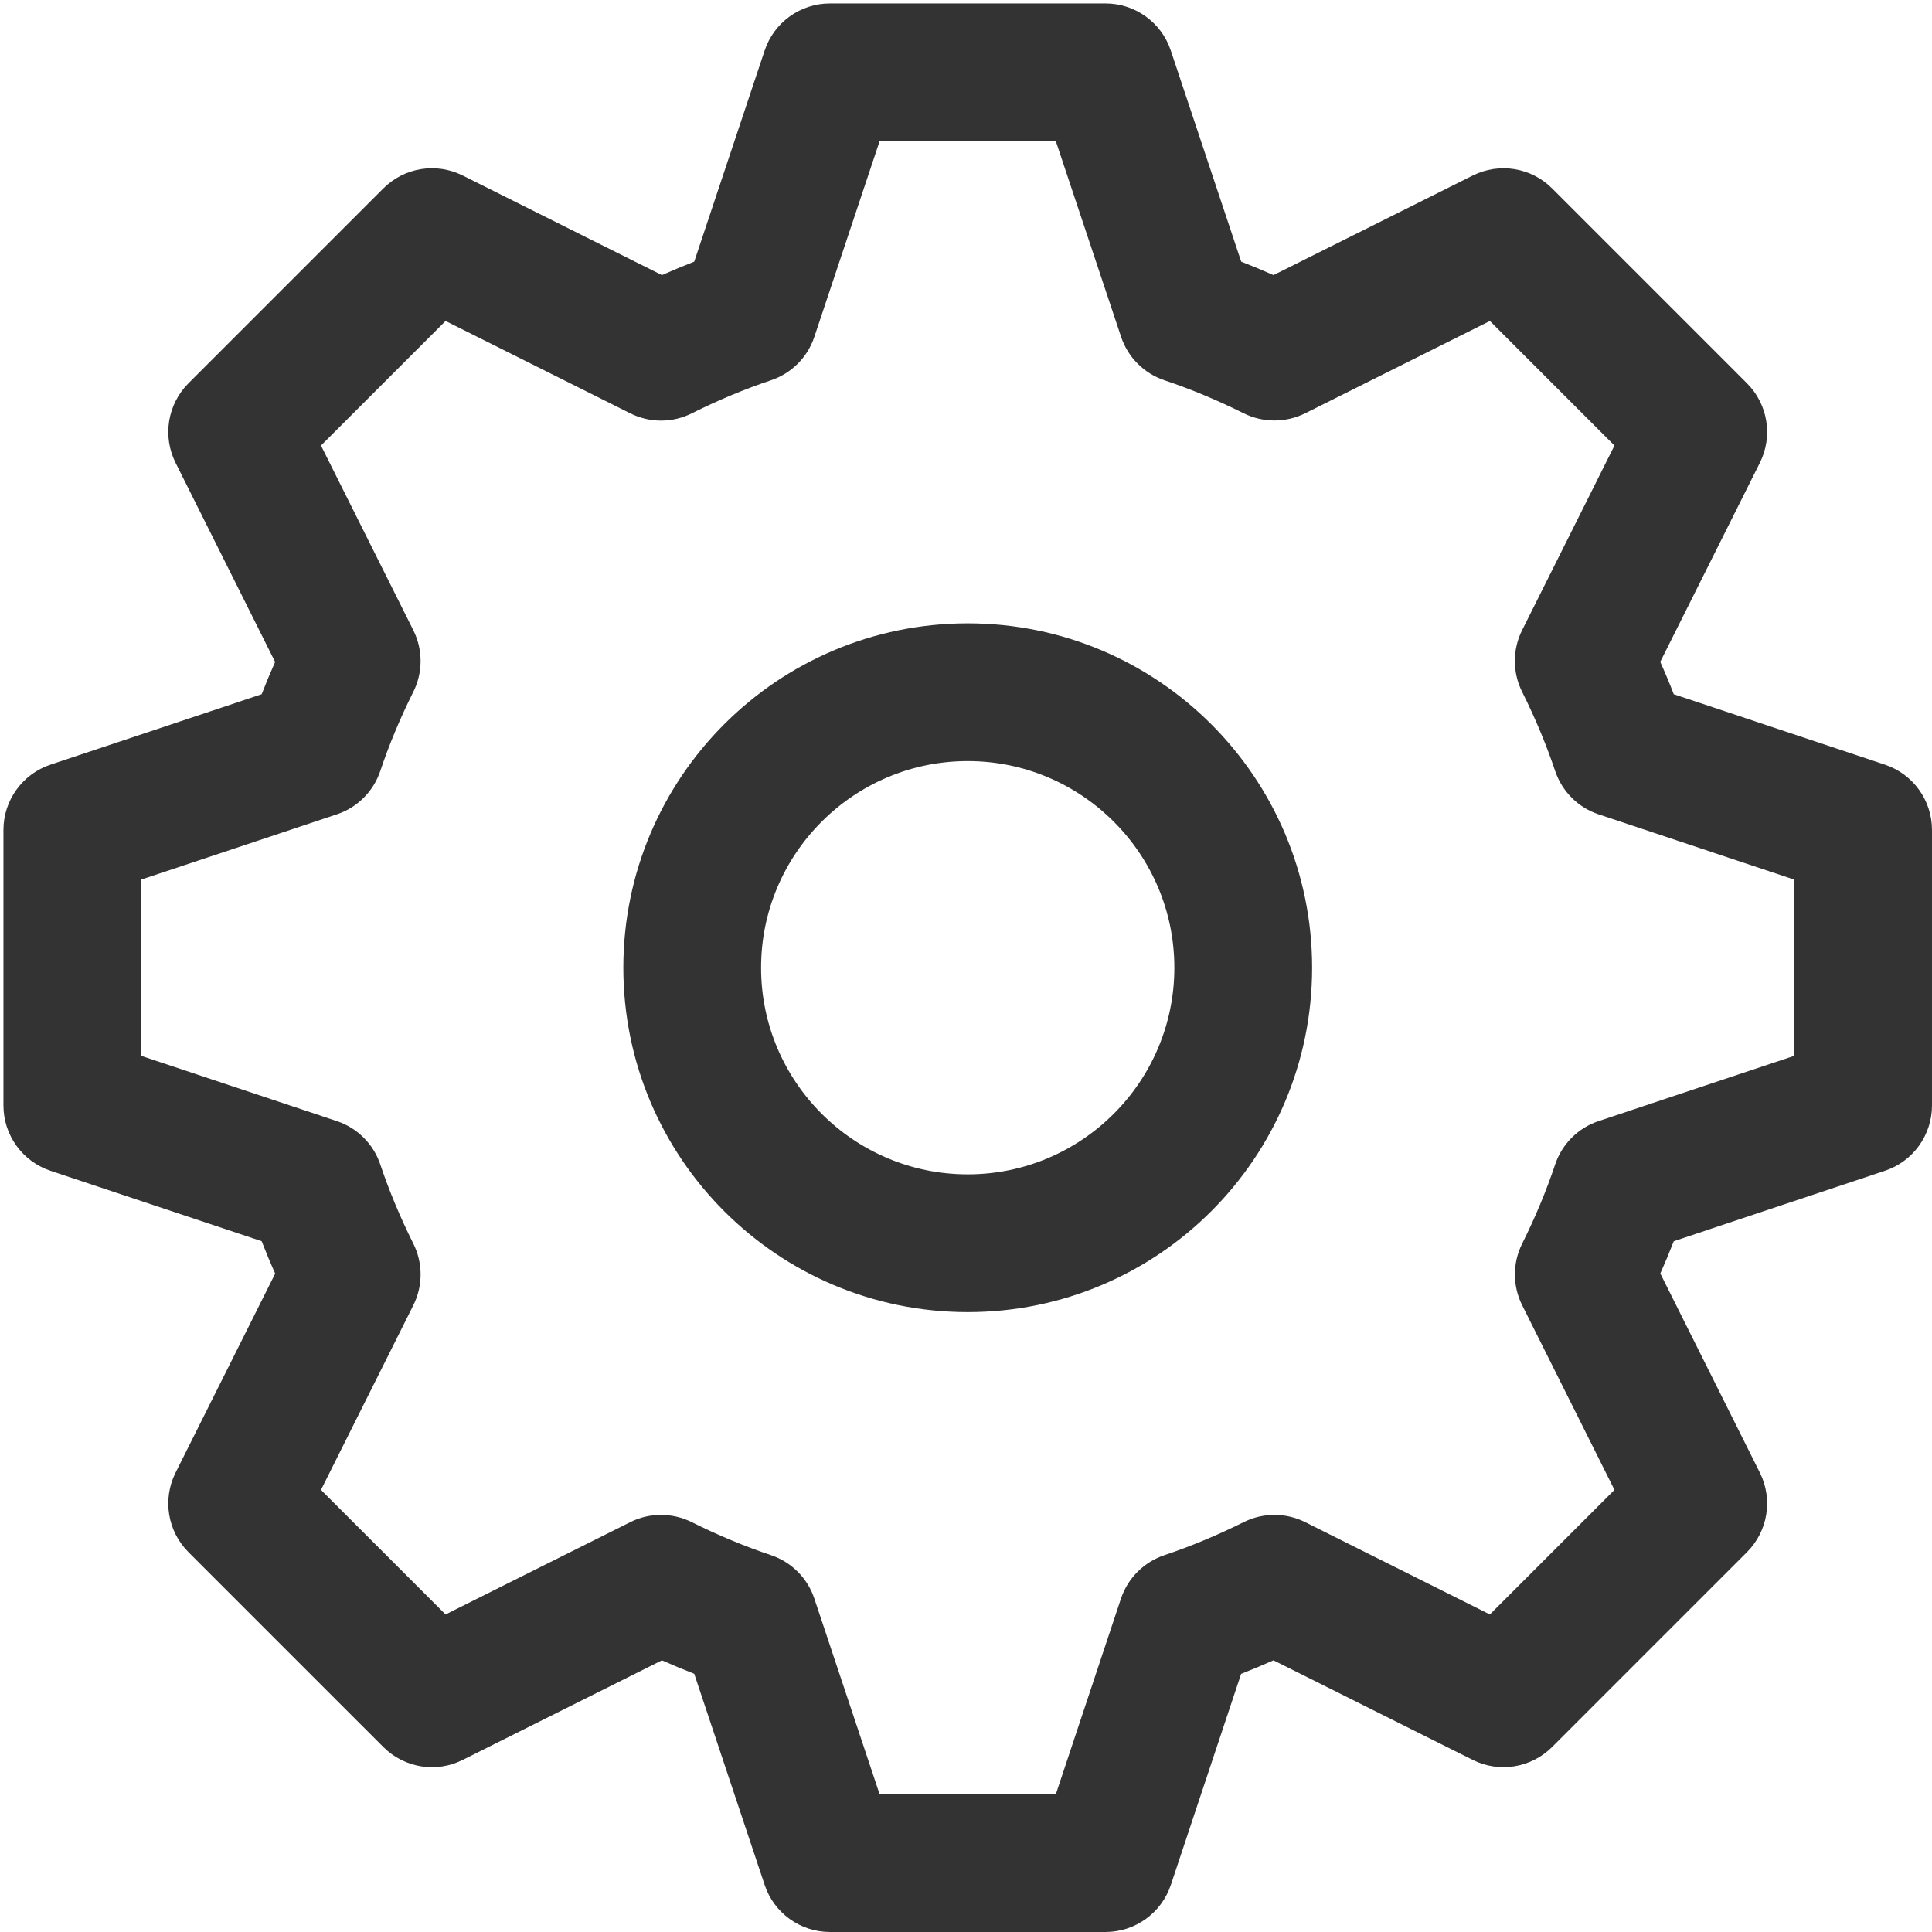
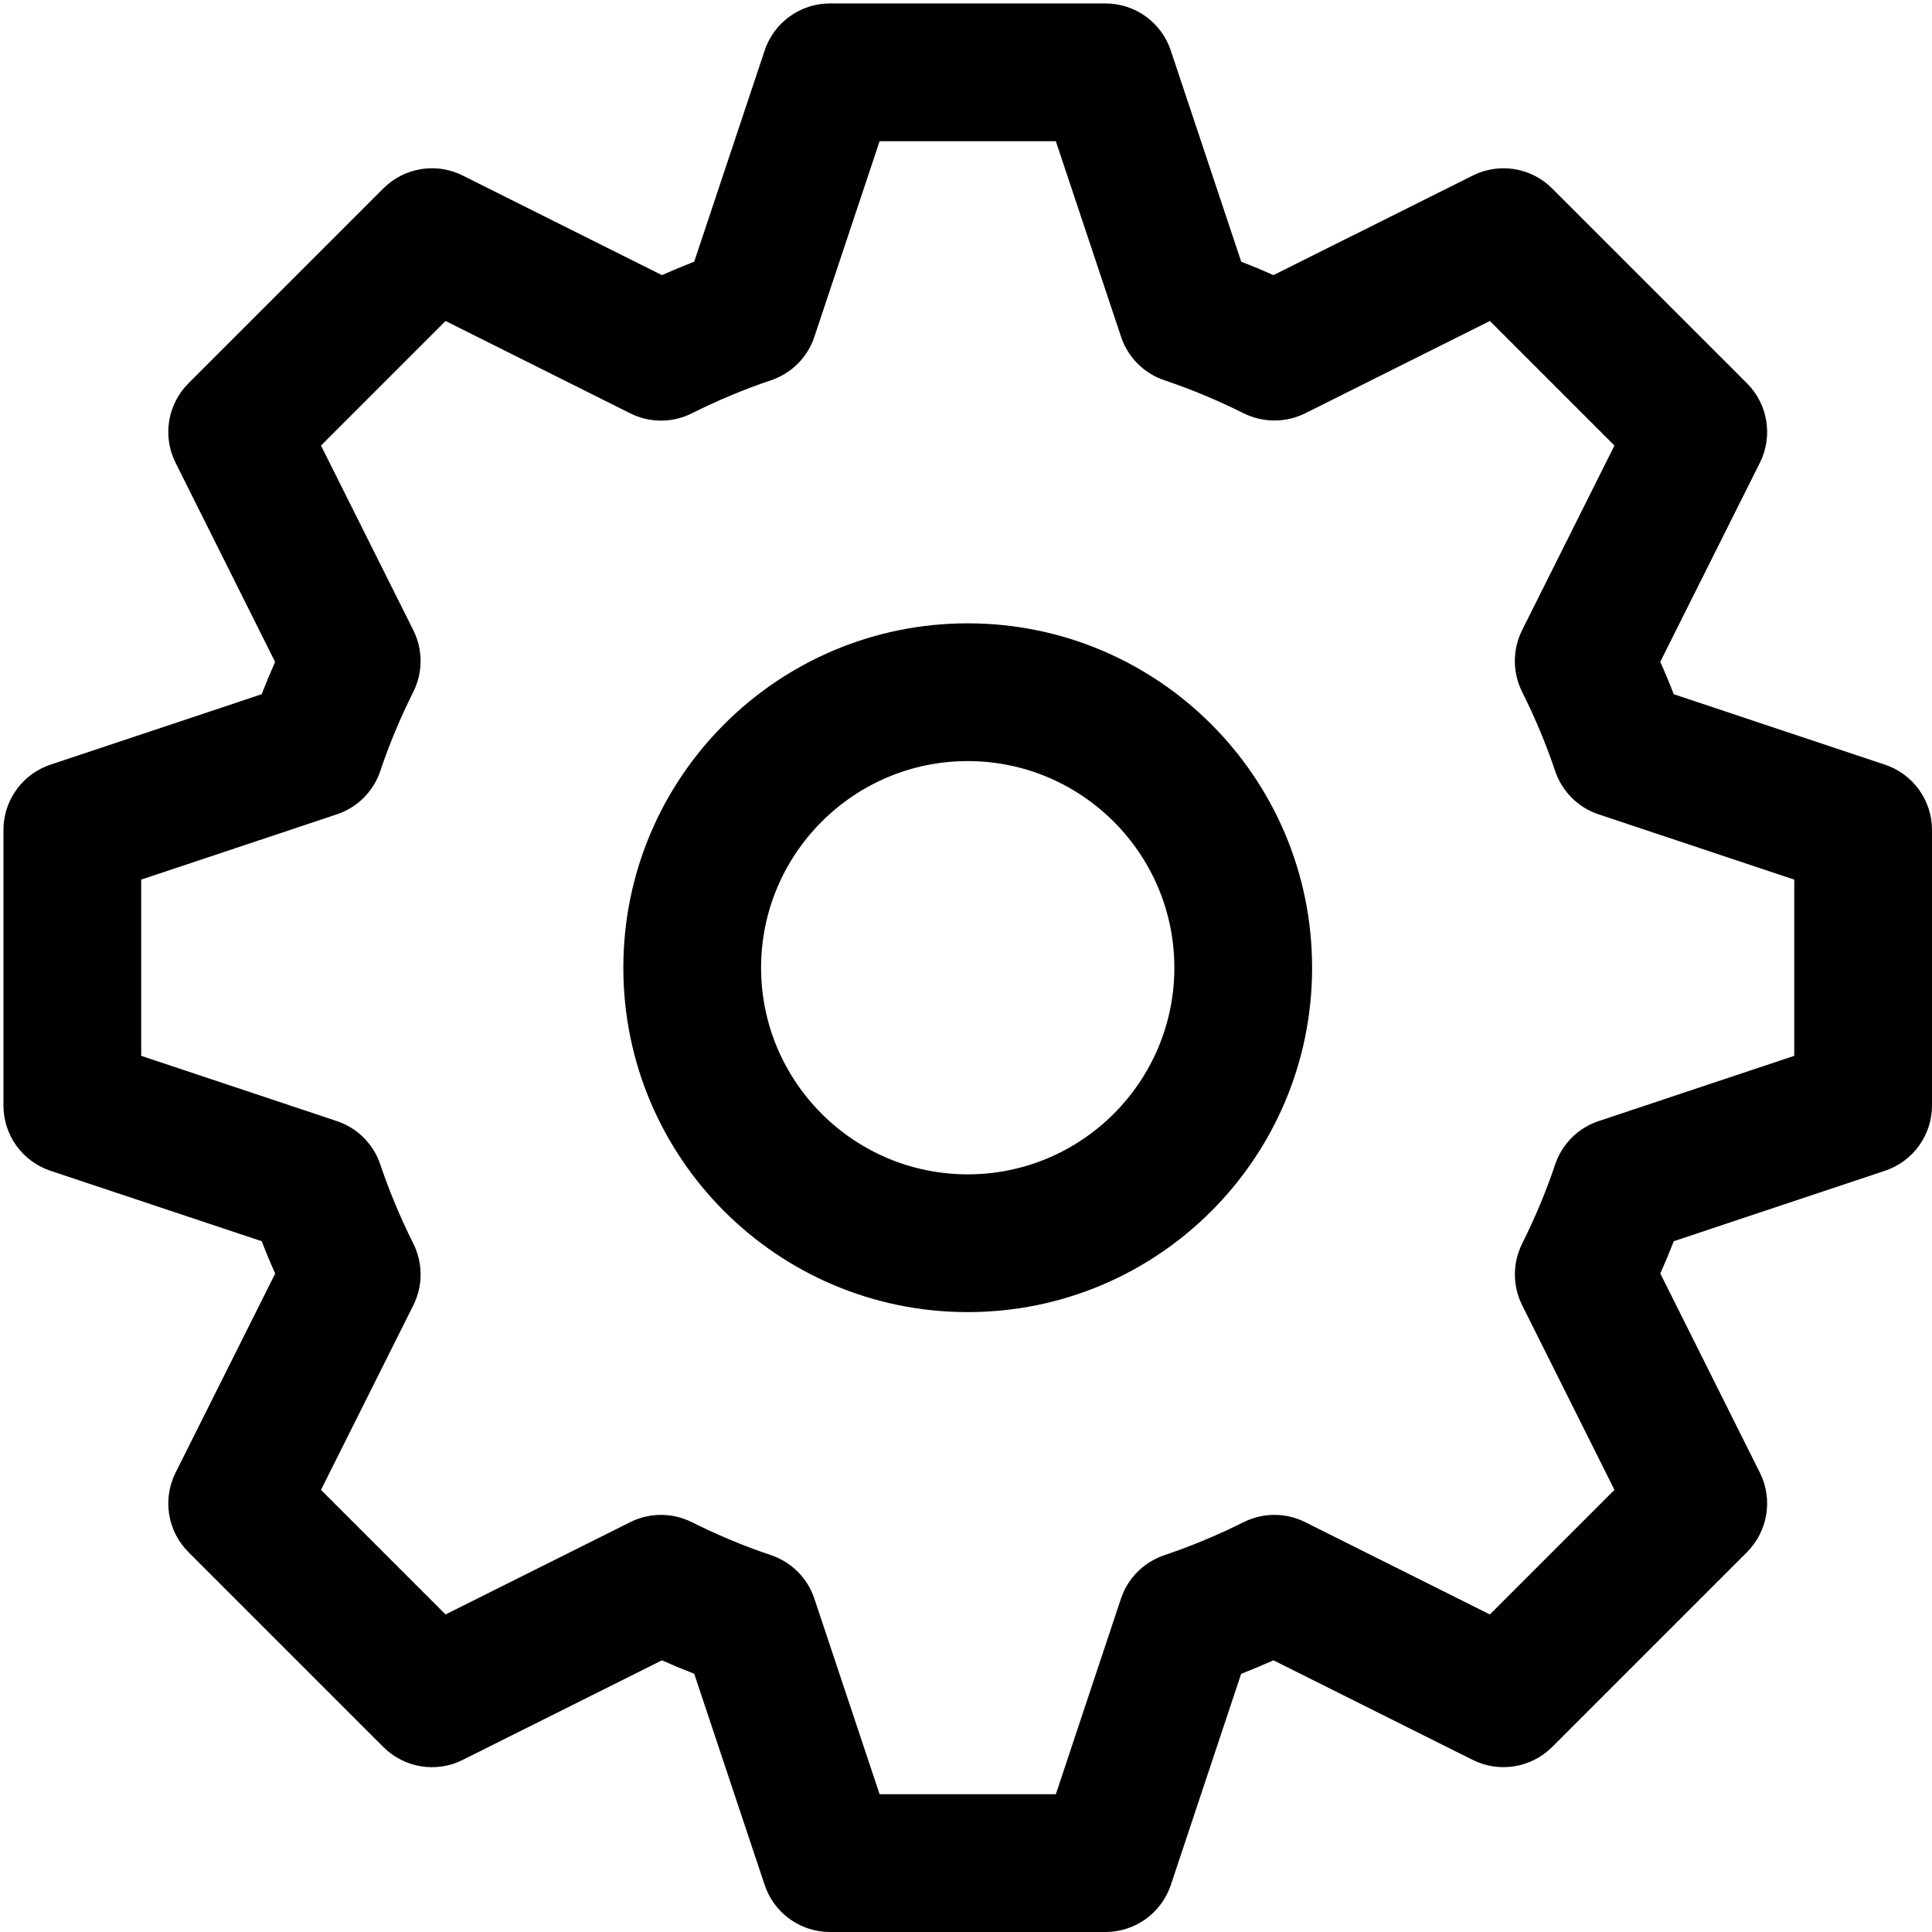
<svg xmlns="http://www.w3.org/2000/svg" class="icon" width="200px" height="200.00px" viewBox="0 0 1024 1024" version="1.1">
-   <path fill="#333333" d="M999.044 405.283l-111.908-37.326c-2.21-5.741-4.6-11.445-7.166-17.149l52.799-105.525c7.024-14.046 4.279-31.016-6.845-42.139L822.681 99.899c-11.123-11.158-28.057-13.869-42.139-6.845l-105.561 52.762c-5.704-2.532-11.408-4.919-17.112-7.13l-37.326-111.908C615.586 11.879 601.647 1.825 585.925 1.825l-146.025 0c-15.721 0-29.661 10.054-34.617 24.956L367.957 138.687c-5.704 2.21-11.445 4.6-17.112 7.13L245.284 93.054c-14.046-7.058-31.016-4.313-42.139 6.845L99.899 203.144c-11.123 11.123-13.869 28.093-6.845 42.139l52.762 105.561c-2.532 5.668-4.919 11.408-7.13 17.112l-111.908 37.326C11.879 410.239 1.825 424.179 1.825 439.9l0 146.025c0 15.721 10.054 29.661 24.956 34.617l111.908 37.326c2.21 5.704 4.6 11.445 7.166 17.149L93.054 780.542c-7.024 14.046-4.279 31.016 6.845 42.139l103.243 103.243c11.158 11.158 28.128 13.903 42.139 6.845l105.561-52.762c5.704 2.532 11.408 4.919 17.112 7.13l37.326 111.908c4.956 14.902 18.896 24.956 34.617 24.956l146.025 0c15.721 0 29.661-10.054 34.652-24.956l37.255-111.872c5.704-2.245 11.445-4.634 17.149-7.166l105.561 52.762c14.011 7.024 30.981 4.313 42.139-6.845l103.243-103.243c11.123-11.123 13.869-28.093 6.845-42.139l-52.762-105.561c2.532-5.704 4.919-11.408 7.13-17.112l111.908-37.326c14.902-4.956 24.956-18.896 24.956-34.617l0-146.025C1024 424.179 1013.946 410.239 999.044 405.283zM950.988 559.615l-103.672 34.581c-10.873 3.601-19.43 12.157-23.066 23.03-4.634 13.869-10.517 27.986-17.505 41.997-5.098 10.267-5.098 22.318 0.037 32.585l48.913 97.86-66.025 66.025-97.86-48.913c-10.231-5.133-22.353-5.133-32.585-0.037-14.011 6.987-28.165 12.87-41.997 17.505-10.91 3.636-19.465 12.193-23.101 23.066L559.615 950.988l-93.405 0-34.581-103.672c-3.601-10.873-12.157-19.43-23.03-23.066-13.869-4.634-27.986-10.517-41.997-17.505-10.267-5.098-22.389-5.098-32.585 0.037l-97.86 48.913-66.025-66.025 48.948-97.86c5.133-10.267 5.133-22.389 0-32.657-6.953-13.903-12.834-28.022-17.505-41.926-3.636-10.873-12.193-19.43-23.066-23.03L74.838 559.615l0-93.405 103.672-34.581c10.873-3.601 19.43-12.157 23.066-23.03 4.671-13.94 10.552-28.022 17.468-41.854 5.169-10.304 5.169-22.389 0.037-32.691l-48.948-97.897 66.025-66.025 97.897 48.948c10.267 5.133 22.353 5.169 32.691-0.037 13.832-6.916 27.914-12.799 41.854-17.468 10.873-3.636 19.43-12.193 23.03-23.066L466.21 74.838l93.405 0 34.581 103.672c3.601 10.873 12.157 19.43 23.03 23.066 13.869 4.634 27.986 10.517 41.997 17.505 10.231 5.062 22.353 5.062 32.585-0.037l97.86-48.913 66.025 66.025-48.948 97.86c-5.133 10.267-5.133 22.389 0 32.657 6.953 13.903 12.834 28.022 17.505 41.926 3.636 10.873 12.193 19.43 23.066 23.03l103.672 34.581L950.989 559.615zM512.913 330.381c-100.785 0-182.531 81.747-182.531 182.531 0 100.819 81.747 182.531 182.531 182.531 100.819 0 182.531-81.712 182.531-182.531C695.444 412.128 613.732 330.381 512.913 330.381zM512.913 622.431c-60.392 0-109.519-49.126-109.519-109.519s49.126-109.519 109.519-109.519 109.519 49.126 109.519 109.519S573.305 622.431 512.913 622.431z" />
+   <path d="M999.044 405.283l-111.908-37.326c-2.21-5.741-4.6-11.445-7.166-17.149l52.799-105.525c7.024-14.046 4.279-31.016-6.845-42.139L822.681 99.899c-11.123-11.158-28.057-13.869-42.139-6.845l-105.561 52.762c-5.704-2.532-11.408-4.919-17.112-7.13l-37.326-111.908C615.586 11.879 601.647 1.825 585.925 1.825l-146.025 0c-15.721 0-29.661 10.054-34.617 24.956L367.957 138.687c-5.704 2.21-11.445 4.6-17.112 7.13L245.284 93.054c-14.046-7.058-31.016-4.313-42.139 6.845L99.899 203.144c-11.123 11.123-13.869 28.093-6.845 42.139l52.762 105.561c-2.532 5.668-4.919 11.408-7.13 17.112l-111.908 37.326C11.879 410.239 1.825 424.179 1.825 439.9l0 146.025c0 15.721 10.054 29.661 24.956 34.617l111.908 37.326c2.21 5.704 4.6 11.445 7.166 17.149L93.054 780.542c-7.024 14.046-4.279 31.016 6.845 42.139l103.243 103.243c11.158 11.158 28.128 13.903 42.139 6.845l105.561-52.762c5.704 2.532 11.408 4.919 17.112 7.13l37.326 111.908c4.956 14.902 18.896 24.956 34.617 24.956l146.025 0c15.721 0 29.661-10.054 34.652-24.956l37.255-111.872c5.704-2.245 11.445-4.634 17.149-7.166l105.561 52.762c14.011 7.024 30.981 4.313 42.139-6.845l103.243-103.243c11.123-11.123 13.869-28.093 6.845-42.139l-52.762-105.561c2.532-5.704 4.919-11.408 7.13-17.112l111.908-37.326c14.902-4.956 24.956-18.896 24.956-34.617l0-146.025C1024 424.179 1013.946 410.239 999.044 405.283zM950.988 559.615l-103.672 34.581c-10.873 3.601-19.43 12.157-23.066 23.03-4.634 13.869-10.517 27.986-17.505 41.997-5.098 10.267-5.098 22.318 0.037 32.585l48.913 97.86-66.025 66.025-97.86-48.913c-10.231-5.133-22.353-5.133-32.585-0.037-14.011 6.987-28.165 12.87-41.997 17.505-10.91 3.636-19.465 12.193-23.101 23.066L559.615 950.988l-93.405 0-34.581-103.672c-3.601-10.873-12.157-19.43-23.03-23.066-13.869-4.634-27.986-10.517-41.997-17.505-10.267-5.098-22.389-5.098-32.585 0.037l-97.86 48.913-66.025-66.025 48.948-97.86c5.133-10.267 5.133-22.389 0-32.657-6.953-13.903-12.834-28.022-17.505-41.926-3.636-10.873-12.193-19.43-23.066-23.03L74.838 559.615l0-93.405 103.672-34.581c10.873-3.601 19.43-12.157 23.066-23.03 4.671-13.94 10.552-28.022 17.468-41.854 5.169-10.304 5.169-22.389 0.037-32.691l-48.948-97.897 66.025-66.025 97.897 48.948c10.267 5.133 22.353 5.169 32.691-0.037 13.832-6.916 27.914-12.799 41.854-17.468 10.873-3.636 19.43-12.193 23.03-23.066L466.21 74.838l93.405 0 34.581 103.672c3.601 10.873 12.157 19.43 23.03 23.066 13.869 4.634 27.986 10.517 41.997 17.505 10.231 5.062 22.353 5.062 32.585-0.037l97.86-48.913 66.025 66.025-48.948 97.86c-5.133 10.267-5.133 22.389 0 32.657 6.953 13.903 12.834 28.022 17.505 41.926 3.636 10.873 12.193 19.43 23.066 23.03l103.672 34.581L950.989 559.615zM512.913 330.381c-100.785 0-182.531 81.747-182.531 182.531 0 100.819 81.747 182.531 182.531 182.531 100.819 0 182.531-81.712 182.531-182.531C695.444 412.128 613.732 330.381 512.913 330.381zM512.913 622.431c-60.392 0-109.519-49.126-109.519-109.519s49.126-109.519 109.519-109.519 109.519 49.126 109.519 109.519S573.305 622.431 512.913 622.431z" />
</svg>
